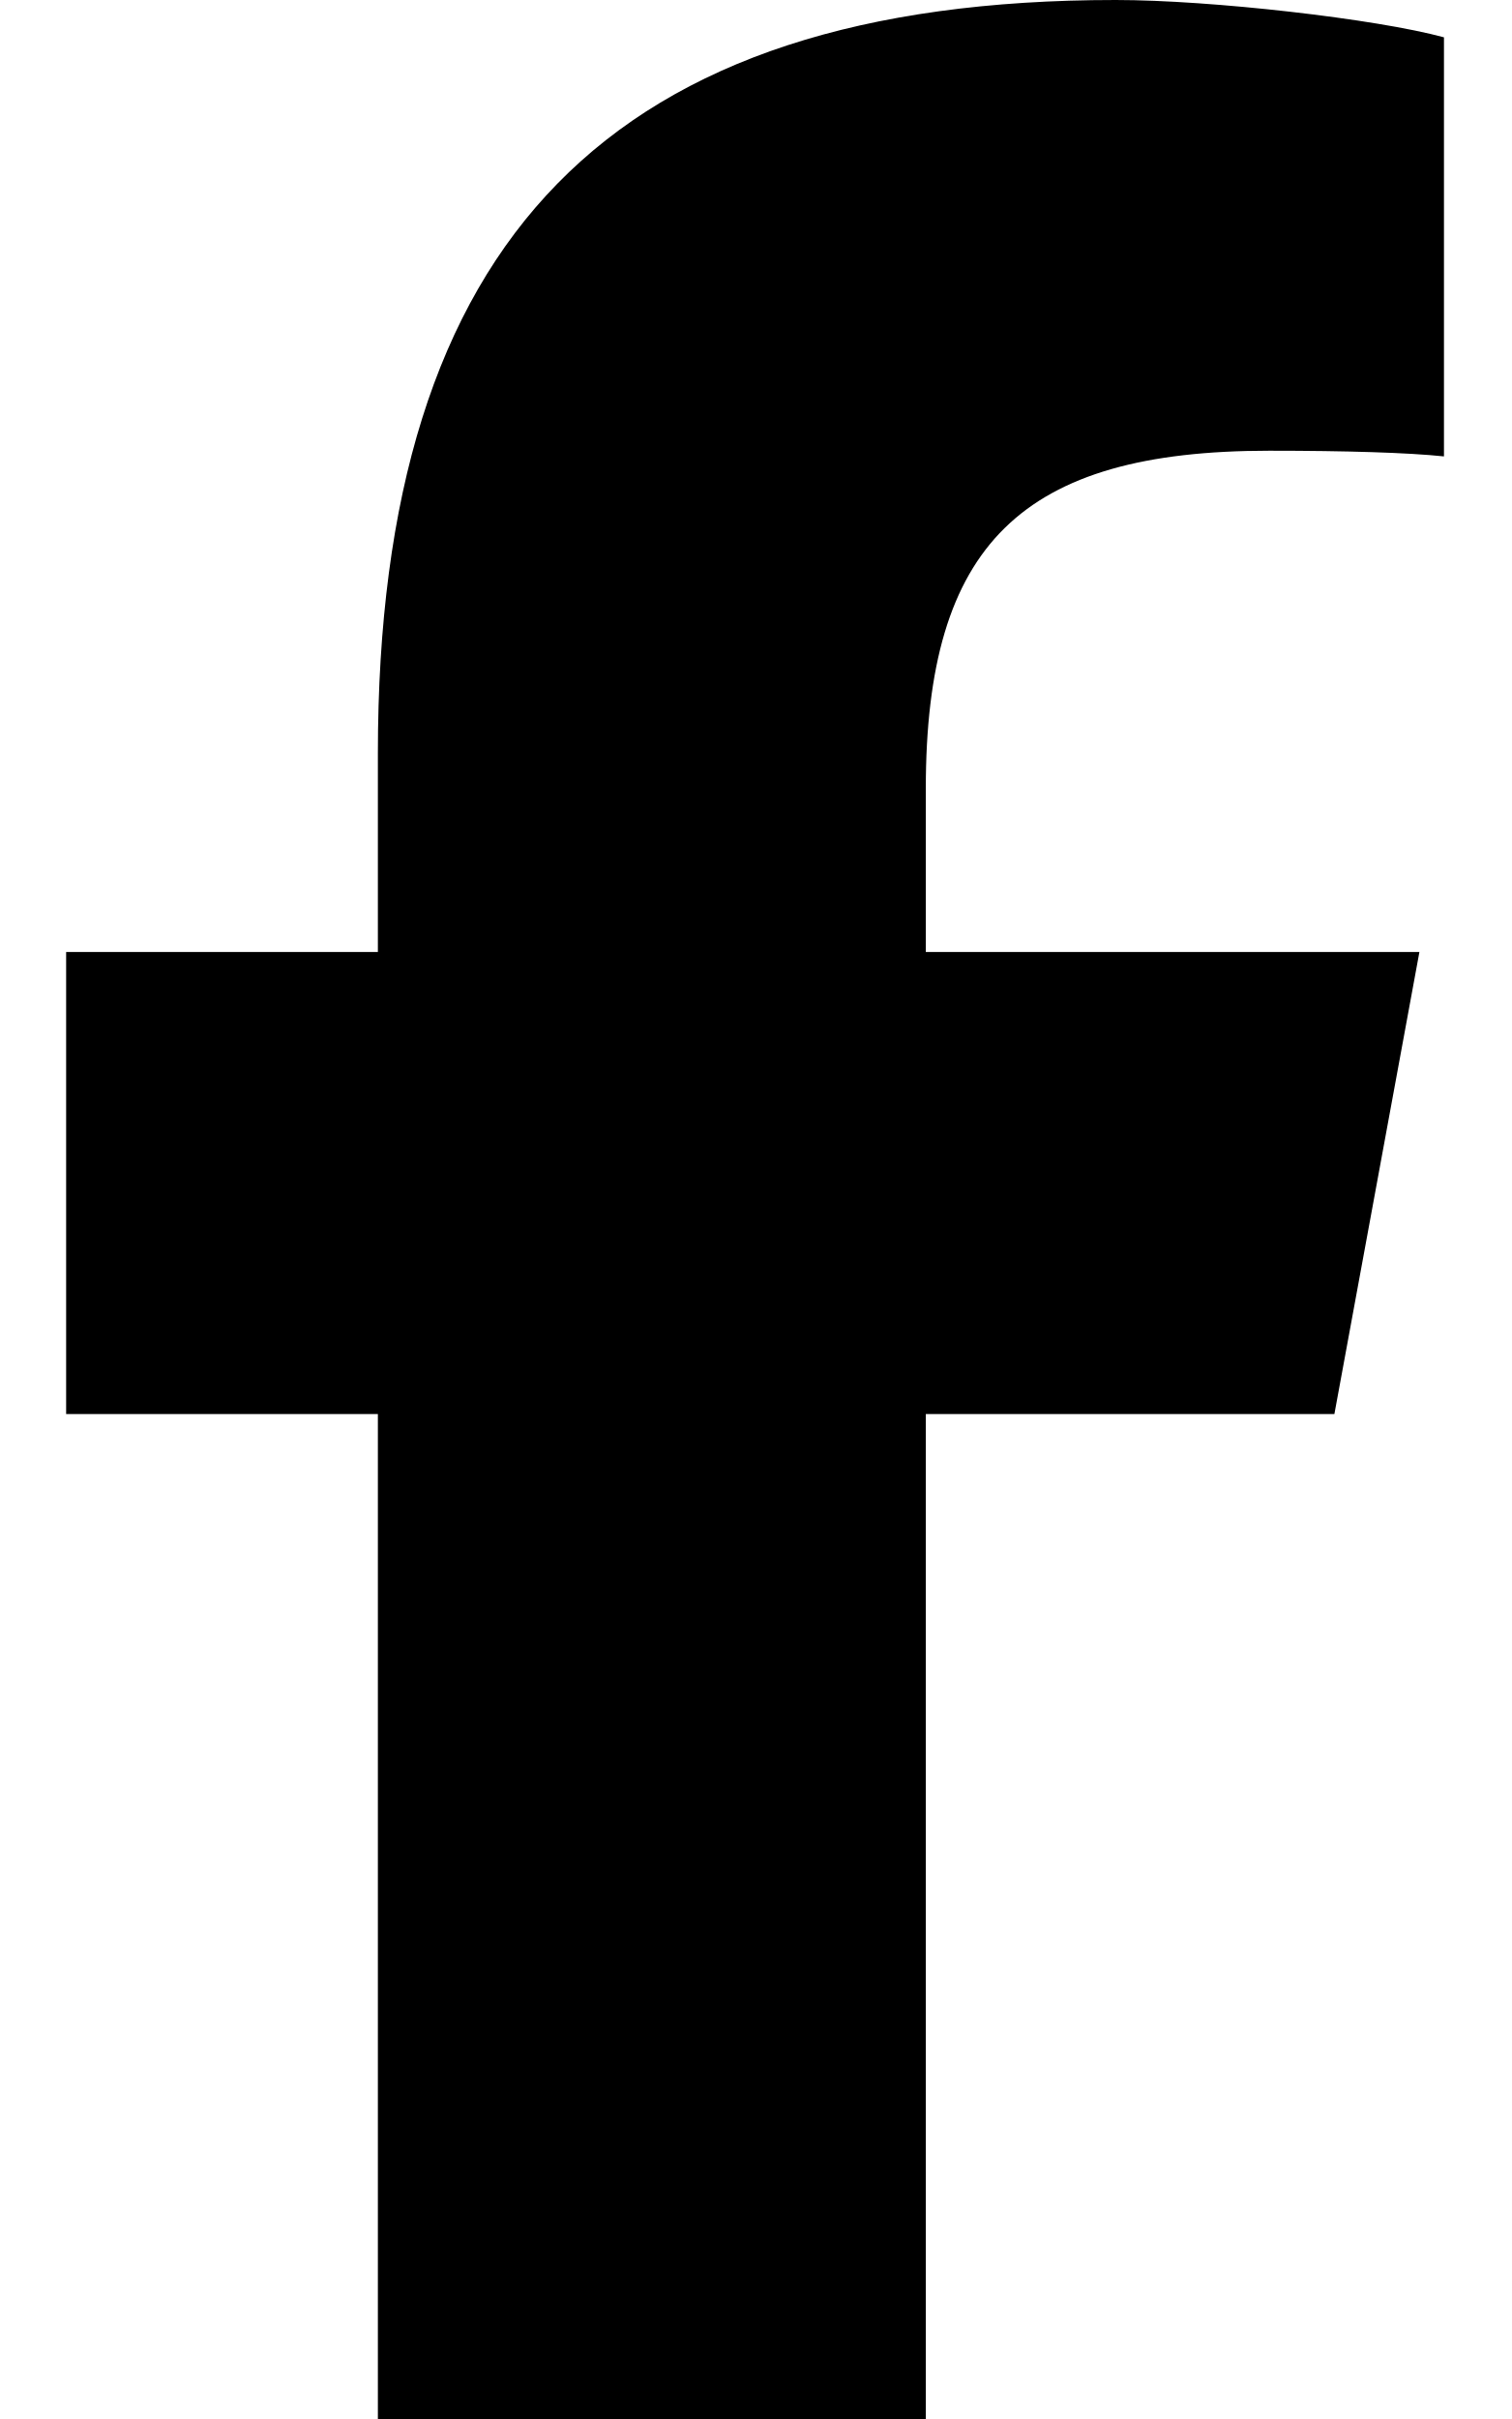
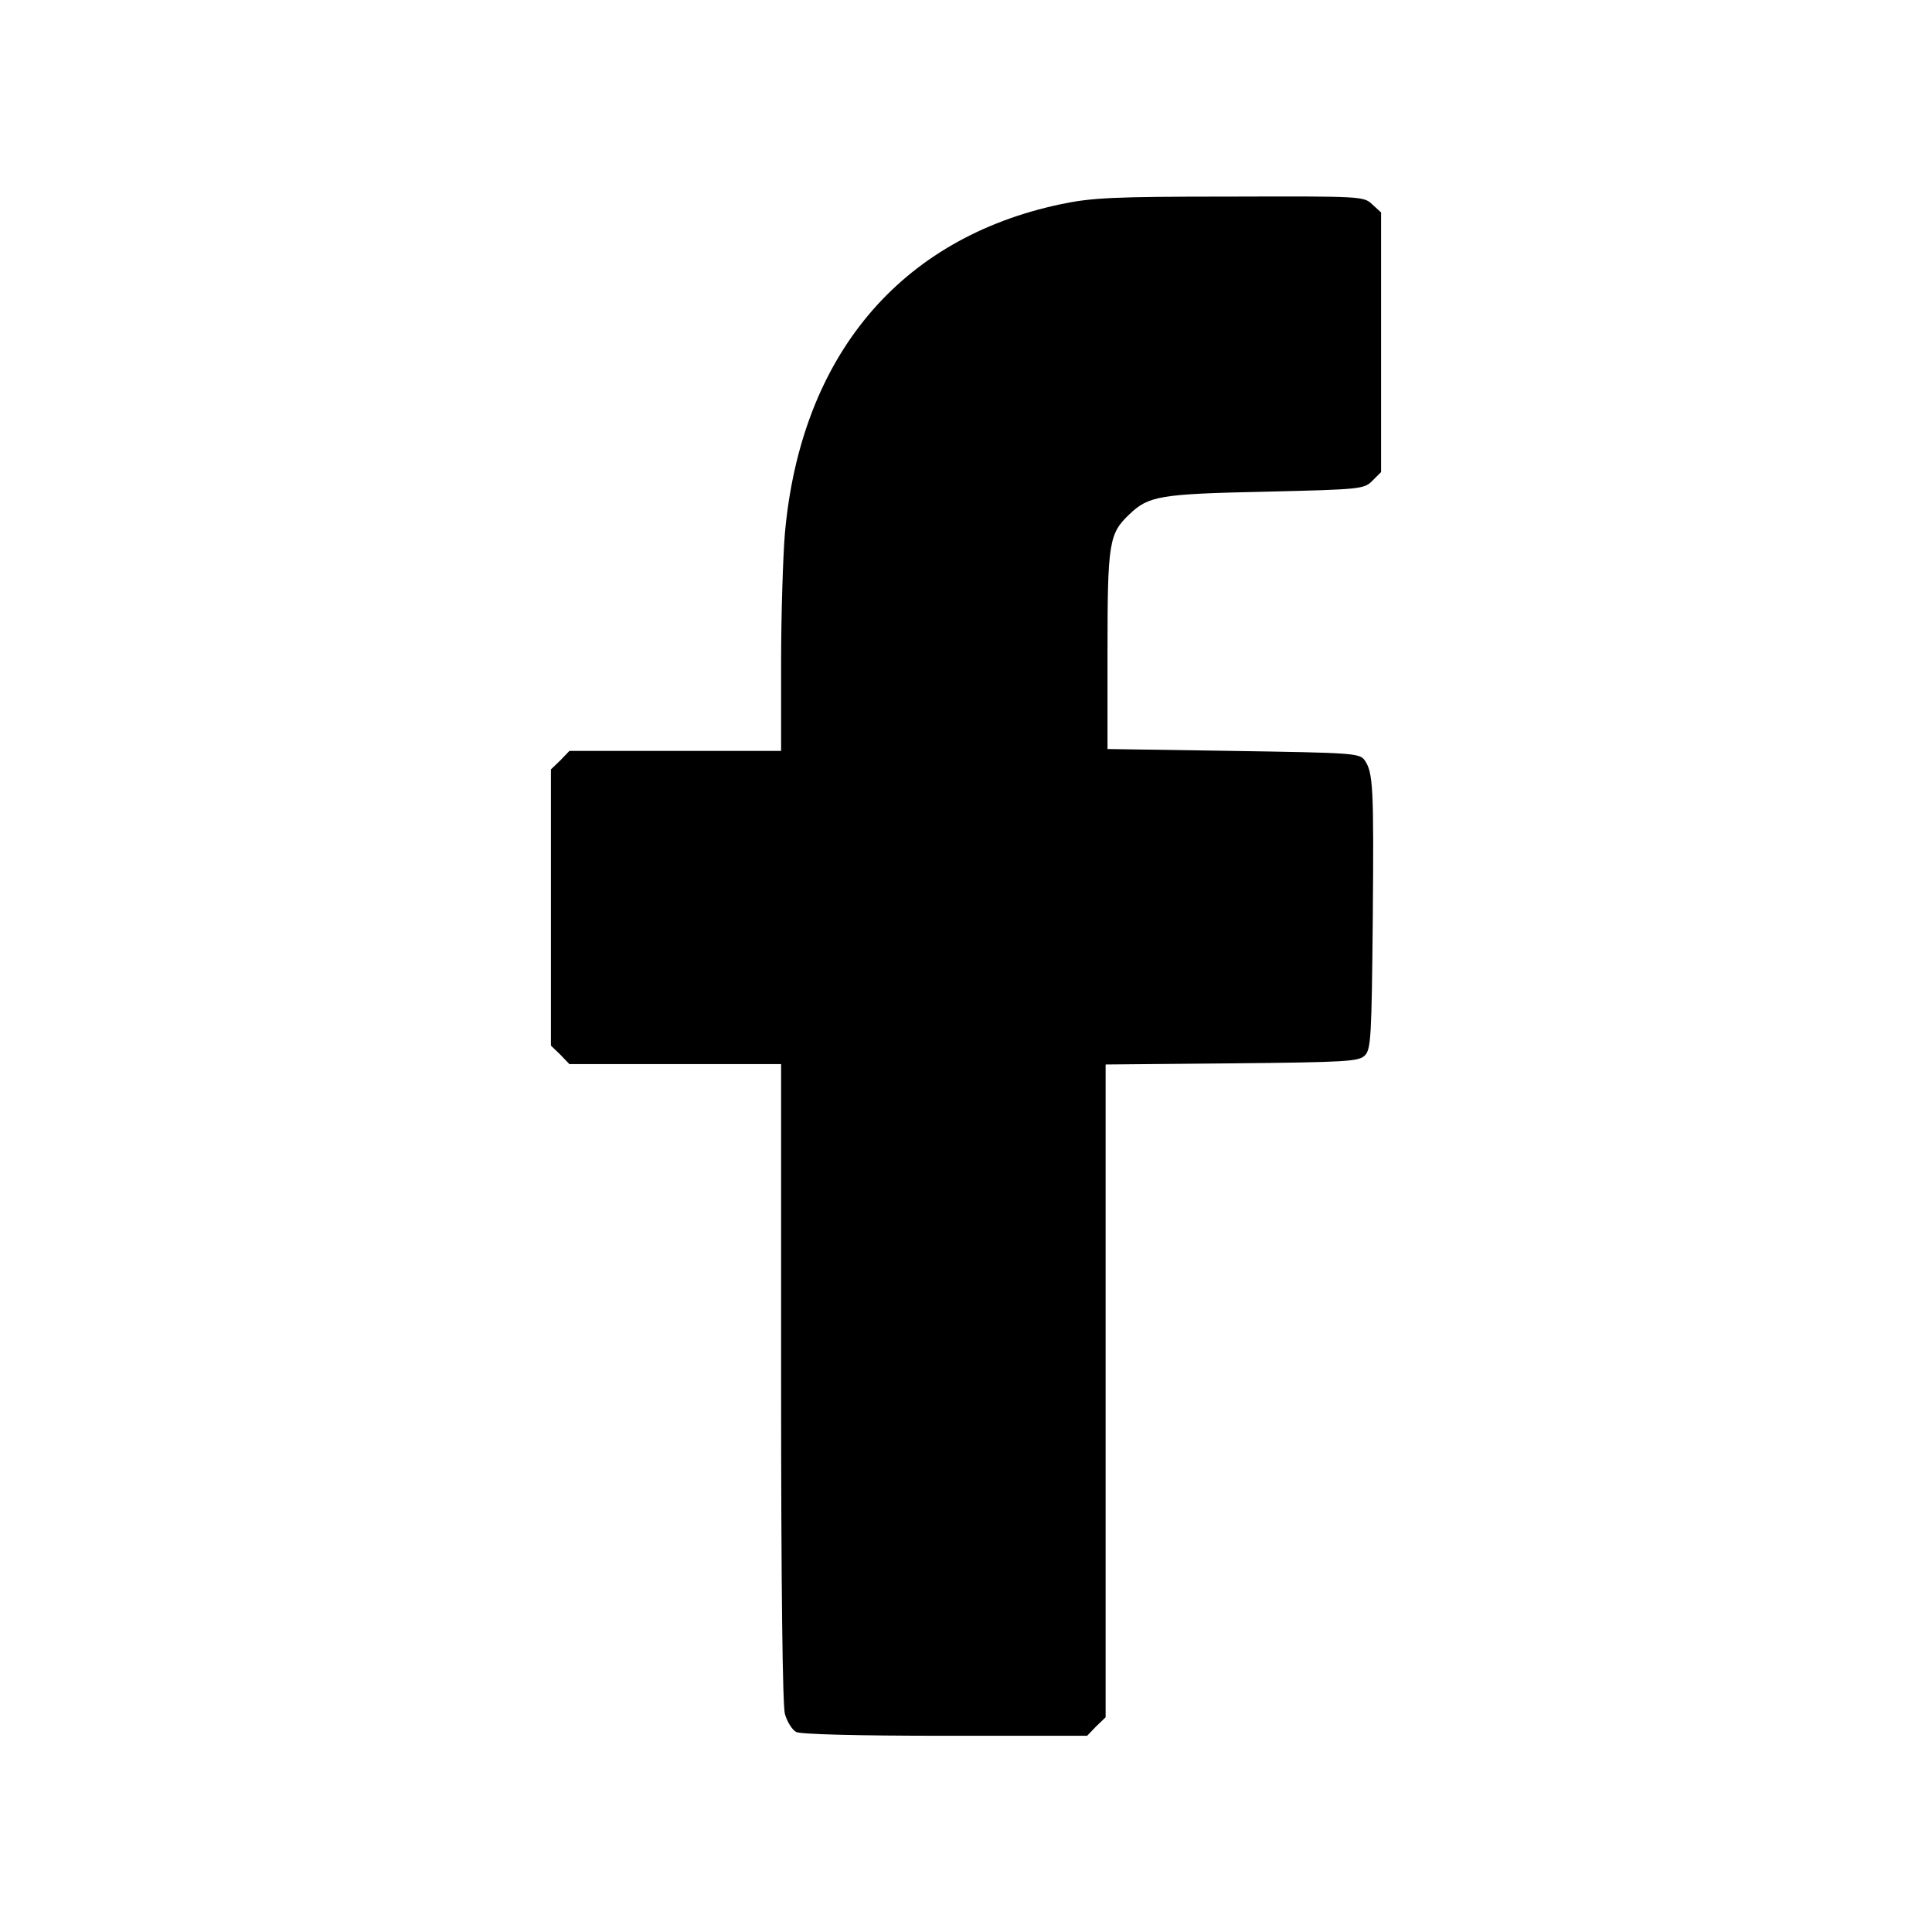
- <svg xmlns="http://www.w3.org/2000/svg" viewBox="0 0 320 512">
-   <path d="M80 299.3V512H196V299.3h86.5l18-97.8H196V166.9c0-51.7 20.3-71.5 72.7-71.5c16.3 0 29.4 .4 37 1.2V7.9C291.4 4 256.4 0 236.2 0C129.3 0 80 50.5 80 159.4v42.1H14v97.8H80z" />
+ <svg xmlns="http://www.w3.org/2000/svg" version="1.0" width="512pt" height="512pt" viewBox="0 0 512 512" preserveAspectRatio="xMidYMid meet">
+   <g transform="translate(0,512) scale(0.1,-0.1)" fill="#000000" stroke="none">
+     <path d="M2812 4579 c-428 -90 -690 -403 -732 -873 -5 -61 -10 -216 -10 -343 l0 -233 -280 0 -281 0 -24 -25 -25 -24 0 -366 0 -366 25 -24 24 -25 281 0 280 0 0 -842 c0 -552 4 -856 10 -880 6 -21 19 -42 30 -48 12 -6 160 -10 395 -10 l376 0 24 25 25 24 0 865 0 865 335 3 c305 3 336 5 352 21 16 16 18 47 21 360 3 354 1 390 -22 423 -14 18 -33 19 -348 24 l-333 5 0 260 c0 287 4 311 58 362 51 49 81 54 362 60 253 6 260 7 282 29 l23 23 0 344 0 344 -23 21 c-23 22 -27 22 -378 21 -311 0 -365 -3 -447 -20z" />
+   </g>
</svg>
